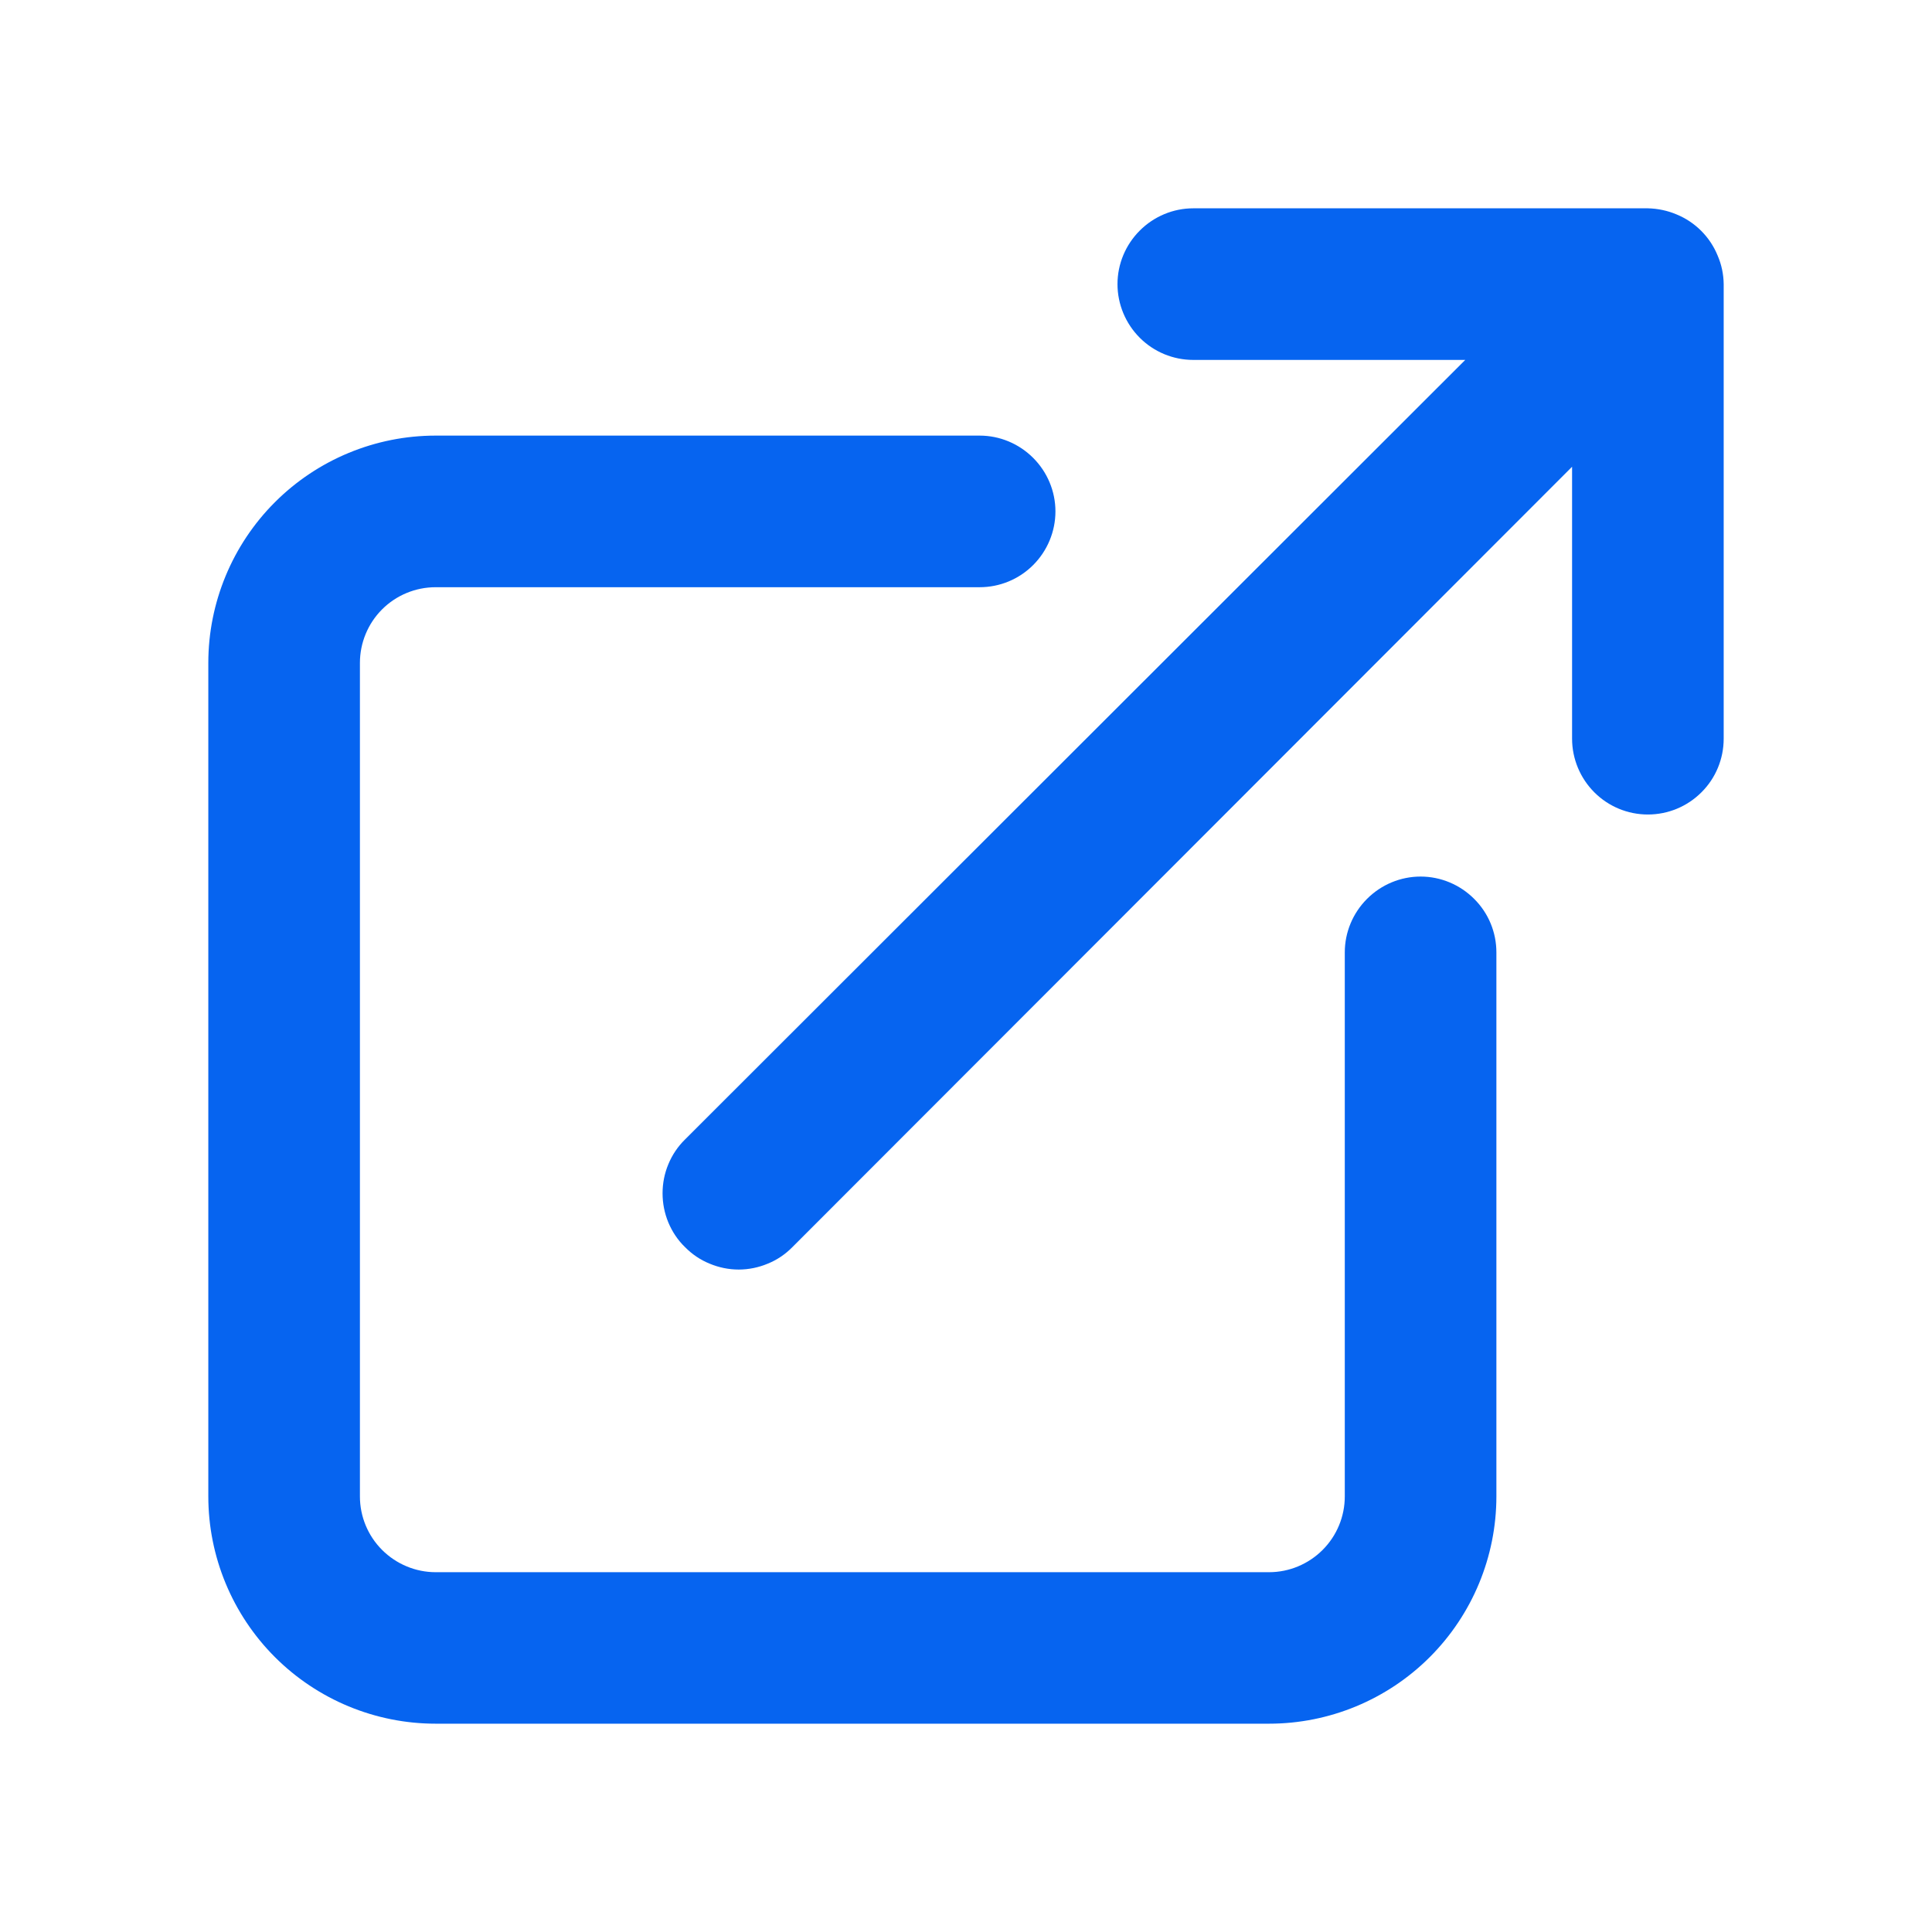
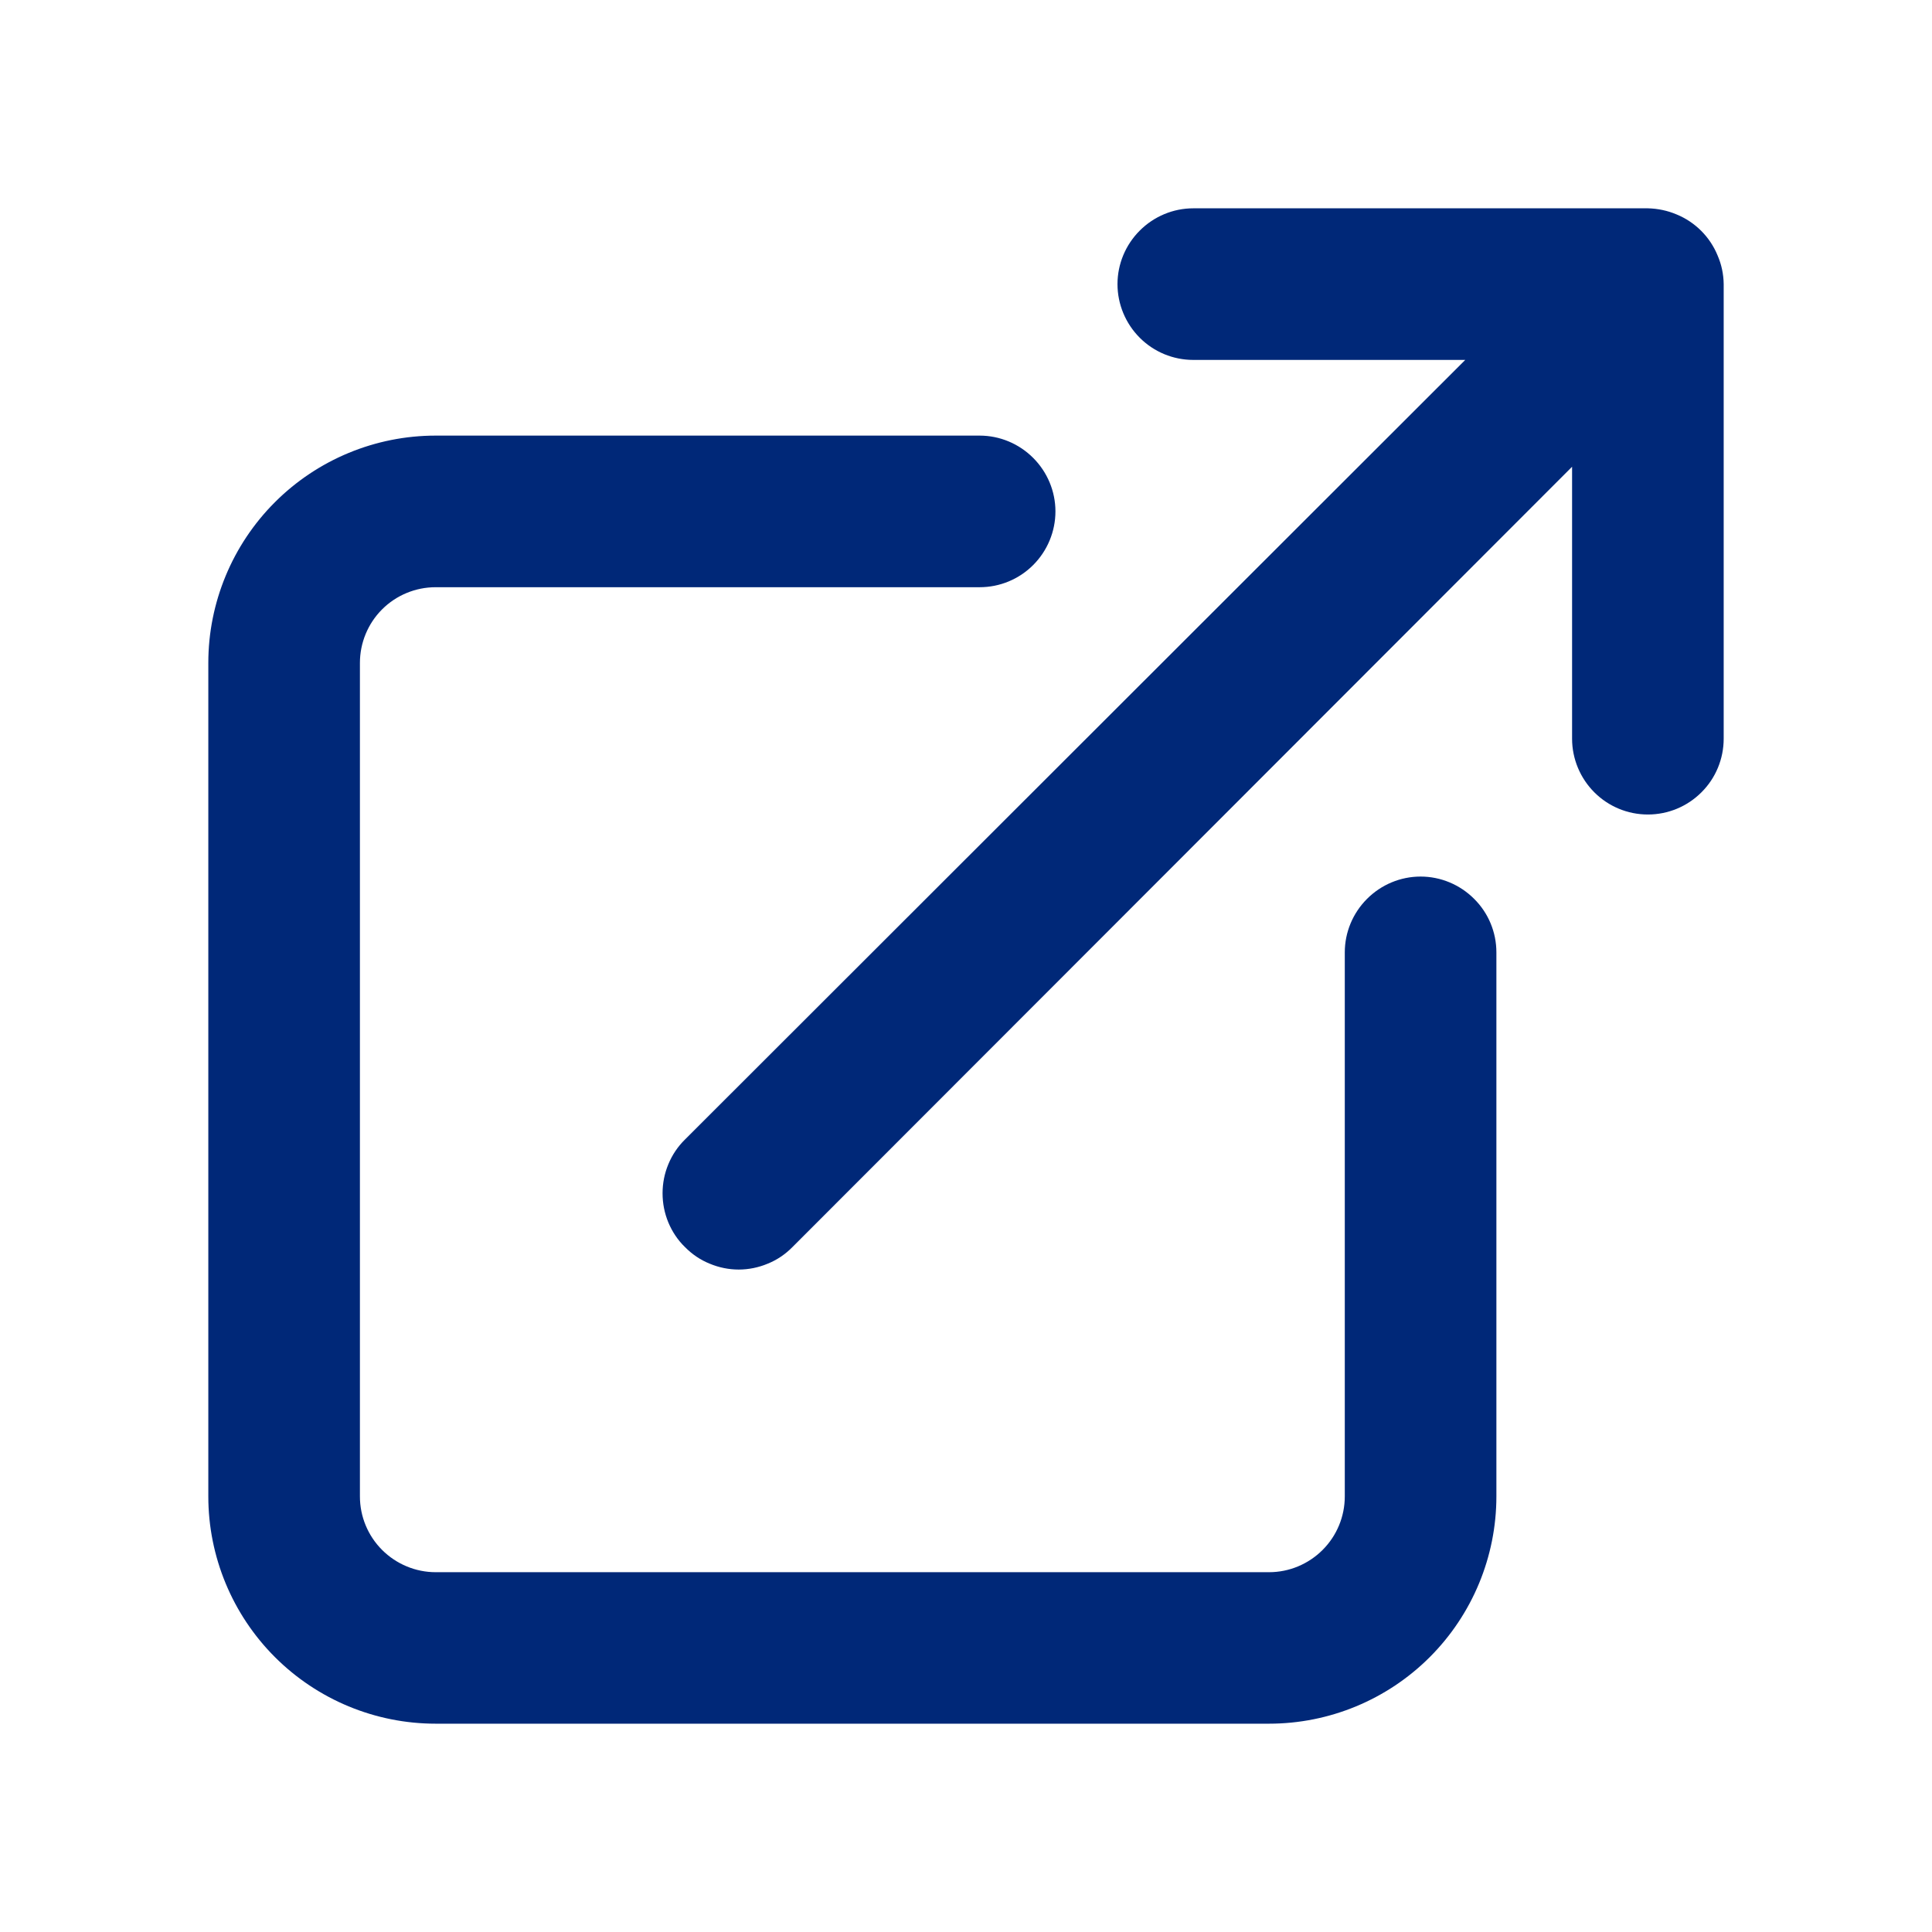
<svg xmlns="http://www.w3.org/2000/svg" width="17" height="17" viewBox="0 0 17 17" fill="none">
-   <path d="M12.5 7.713C12.323 7.713 12.154 7.784 12.029 7.909C11.904 8.034 11.833 8.203 11.833 8.38V13.167C11.833 13.344 11.763 13.513 11.638 13.638C11.513 13.763 11.344 13.834 11.167 13.834H3.833C3.657 13.834 3.487 13.763 3.362 13.638C3.237 13.513 3.167 13.344 3.167 13.167V5.833C3.167 5.657 3.237 5.487 3.362 5.362C3.487 5.237 3.657 5.167 3.833 5.167H8.62C8.797 5.167 8.966 5.097 9.091 4.972C9.216 4.847 9.287 4.677 9.287 4.5C9.287 4.323 9.216 4.154 9.091 4.029C8.966 3.904 8.797 3.833 8.62 3.833H3.833C3.303 3.833 2.794 4.044 2.419 4.419C2.044 4.794 1.833 5.303 1.833 5.833V13.167C1.833 13.697 2.044 14.206 2.419 14.581C2.794 14.956 3.303 15.167 3.833 15.167H11.167C11.697 15.167 12.206 14.956 12.581 14.581C12.956 14.206 13.167 13.697 13.167 13.167V8.38C13.167 8.203 13.097 8.034 12.971 7.909C12.846 7.784 12.677 7.713 12.5 7.713ZM15.113 2.247C15.046 2.084 14.916 1.954 14.753 1.887C14.673 1.853 14.587 1.835 14.5 1.833H10.5C10.323 1.833 10.154 1.904 10.029 2.029C9.904 2.154 9.833 2.323 9.833 2.5C9.833 2.677 9.904 2.847 10.029 2.972C10.154 3.097 10.323 3.167 10.5 3.167H12.893L6.027 10.027C5.964 10.089 5.915 10.162 5.881 10.244C5.847 10.325 5.83 10.412 5.83 10.5C5.83 10.588 5.847 10.675 5.881 10.757C5.915 10.838 5.964 10.912 6.027 10.973C6.089 11.036 6.162 11.086 6.244 11.119C6.325 11.153 6.412 11.171 6.5 11.171C6.588 11.171 6.675 11.153 6.756 11.119C6.838 11.086 6.911 11.036 6.973 10.973L13.833 4.107V6.5C13.833 6.677 13.904 6.847 14.029 6.972C14.154 7.097 14.323 7.167 14.5 7.167C14.677 7.167 14.846 7.097 14.971 6.972C15.097 6.847 15.167 6.677 15.167 6.5V2.5C15.166 2.413 15.148 2.327 15.113 2.247Z" fill="#0664F0" />
+   <path d="M12.5 7.713C12.323 7.713 12.154 7.784 12.029 7.909C11.904 8.034 11.833 8.203 11.833 8.38V13.167C11.833 13.344 11.763 13.513 11.638 13.638C11.513 13.763 11.344 13.834 11.167 13.834H3.833C3.657 13.834 3.487 13.763 3.362 13.638C3.237 13.513 3.167 13.344 3.167 13.167V5.833C3.167 5.657 3.237 5.487 3.362 5.362C3.487 5.237 3.657 5.167 3.833 5.167H8.62C8.797 5.167 8.966 5.097 9.091 4.972C9.216 4.847 9.287 4.677 9.287 4.5C9.287 4.323 9.216 4.154 9.091 4.029C8.966 3.904 8.797 3.833 8.62 3.833H3.833C3.303 3.833 2.794 4.044 2.419 4.419C2.044 4.794 1.833 5.303 1.833 5.833V13.167C1.833 13.697 2.044 14.206 2.419 14.581C2.794 14.956 3.303 15.167 3.833 15.167H11.167C11.697 15.167 12.206 14.956 12.581 14.581C12.956 14.206 13.167 13.697 13.167 13.167V8.38C13.167 8.203 13.097 8.034 12.971 7.909C12.846 7.784 12.677 7.713 12.5 7.713ZM15.113 2.247C15.046 2.084 14.916 1.954 14.753 1.887C14.673 1.853 14.587 1.835 14.5 1.833H10.5C10.323 1.833 10.154 1.904 10.029 2.029C9.904 2.154 9.833 2.323 9.833 2.5C9.833 2.677 9.904 2.847 10.029 2.972C10.154 3.097 10.323 3.167 10.5 3.167H12.893L6.027 10.027C5.964 10.089 5.915 10.162 5.881 10.244C5.847 10.325 5.83 10.412 5.83 10.5C5.83 10.588 5.847 10.675 5.881 10.757C5.915 10.838 5.964 10.912 6.027 10.973C6.089 11.036 6.162 11.086 6.244 11.119C6.325 11.153 6.412 11.171 6.5 11.171C6.588 11.171 6.675 11.153 6.756 11.119C6.838 11.086 6.911 11.036 6.973 10.973L13.833 4.107V6.5C13.833 6.677 13.904 6.847 14.029 6.972C14.154 7.097 14.323 7.167 14.5 7.167C14.677 7.167 14.846 7.097 14.971 6.972C15.097 6.847 15.167 6.677 15.167 6.5V2.5C15.166 2.413 15.148 2.327 15.113 2.247Z" fill="#002878" />
</svg>
